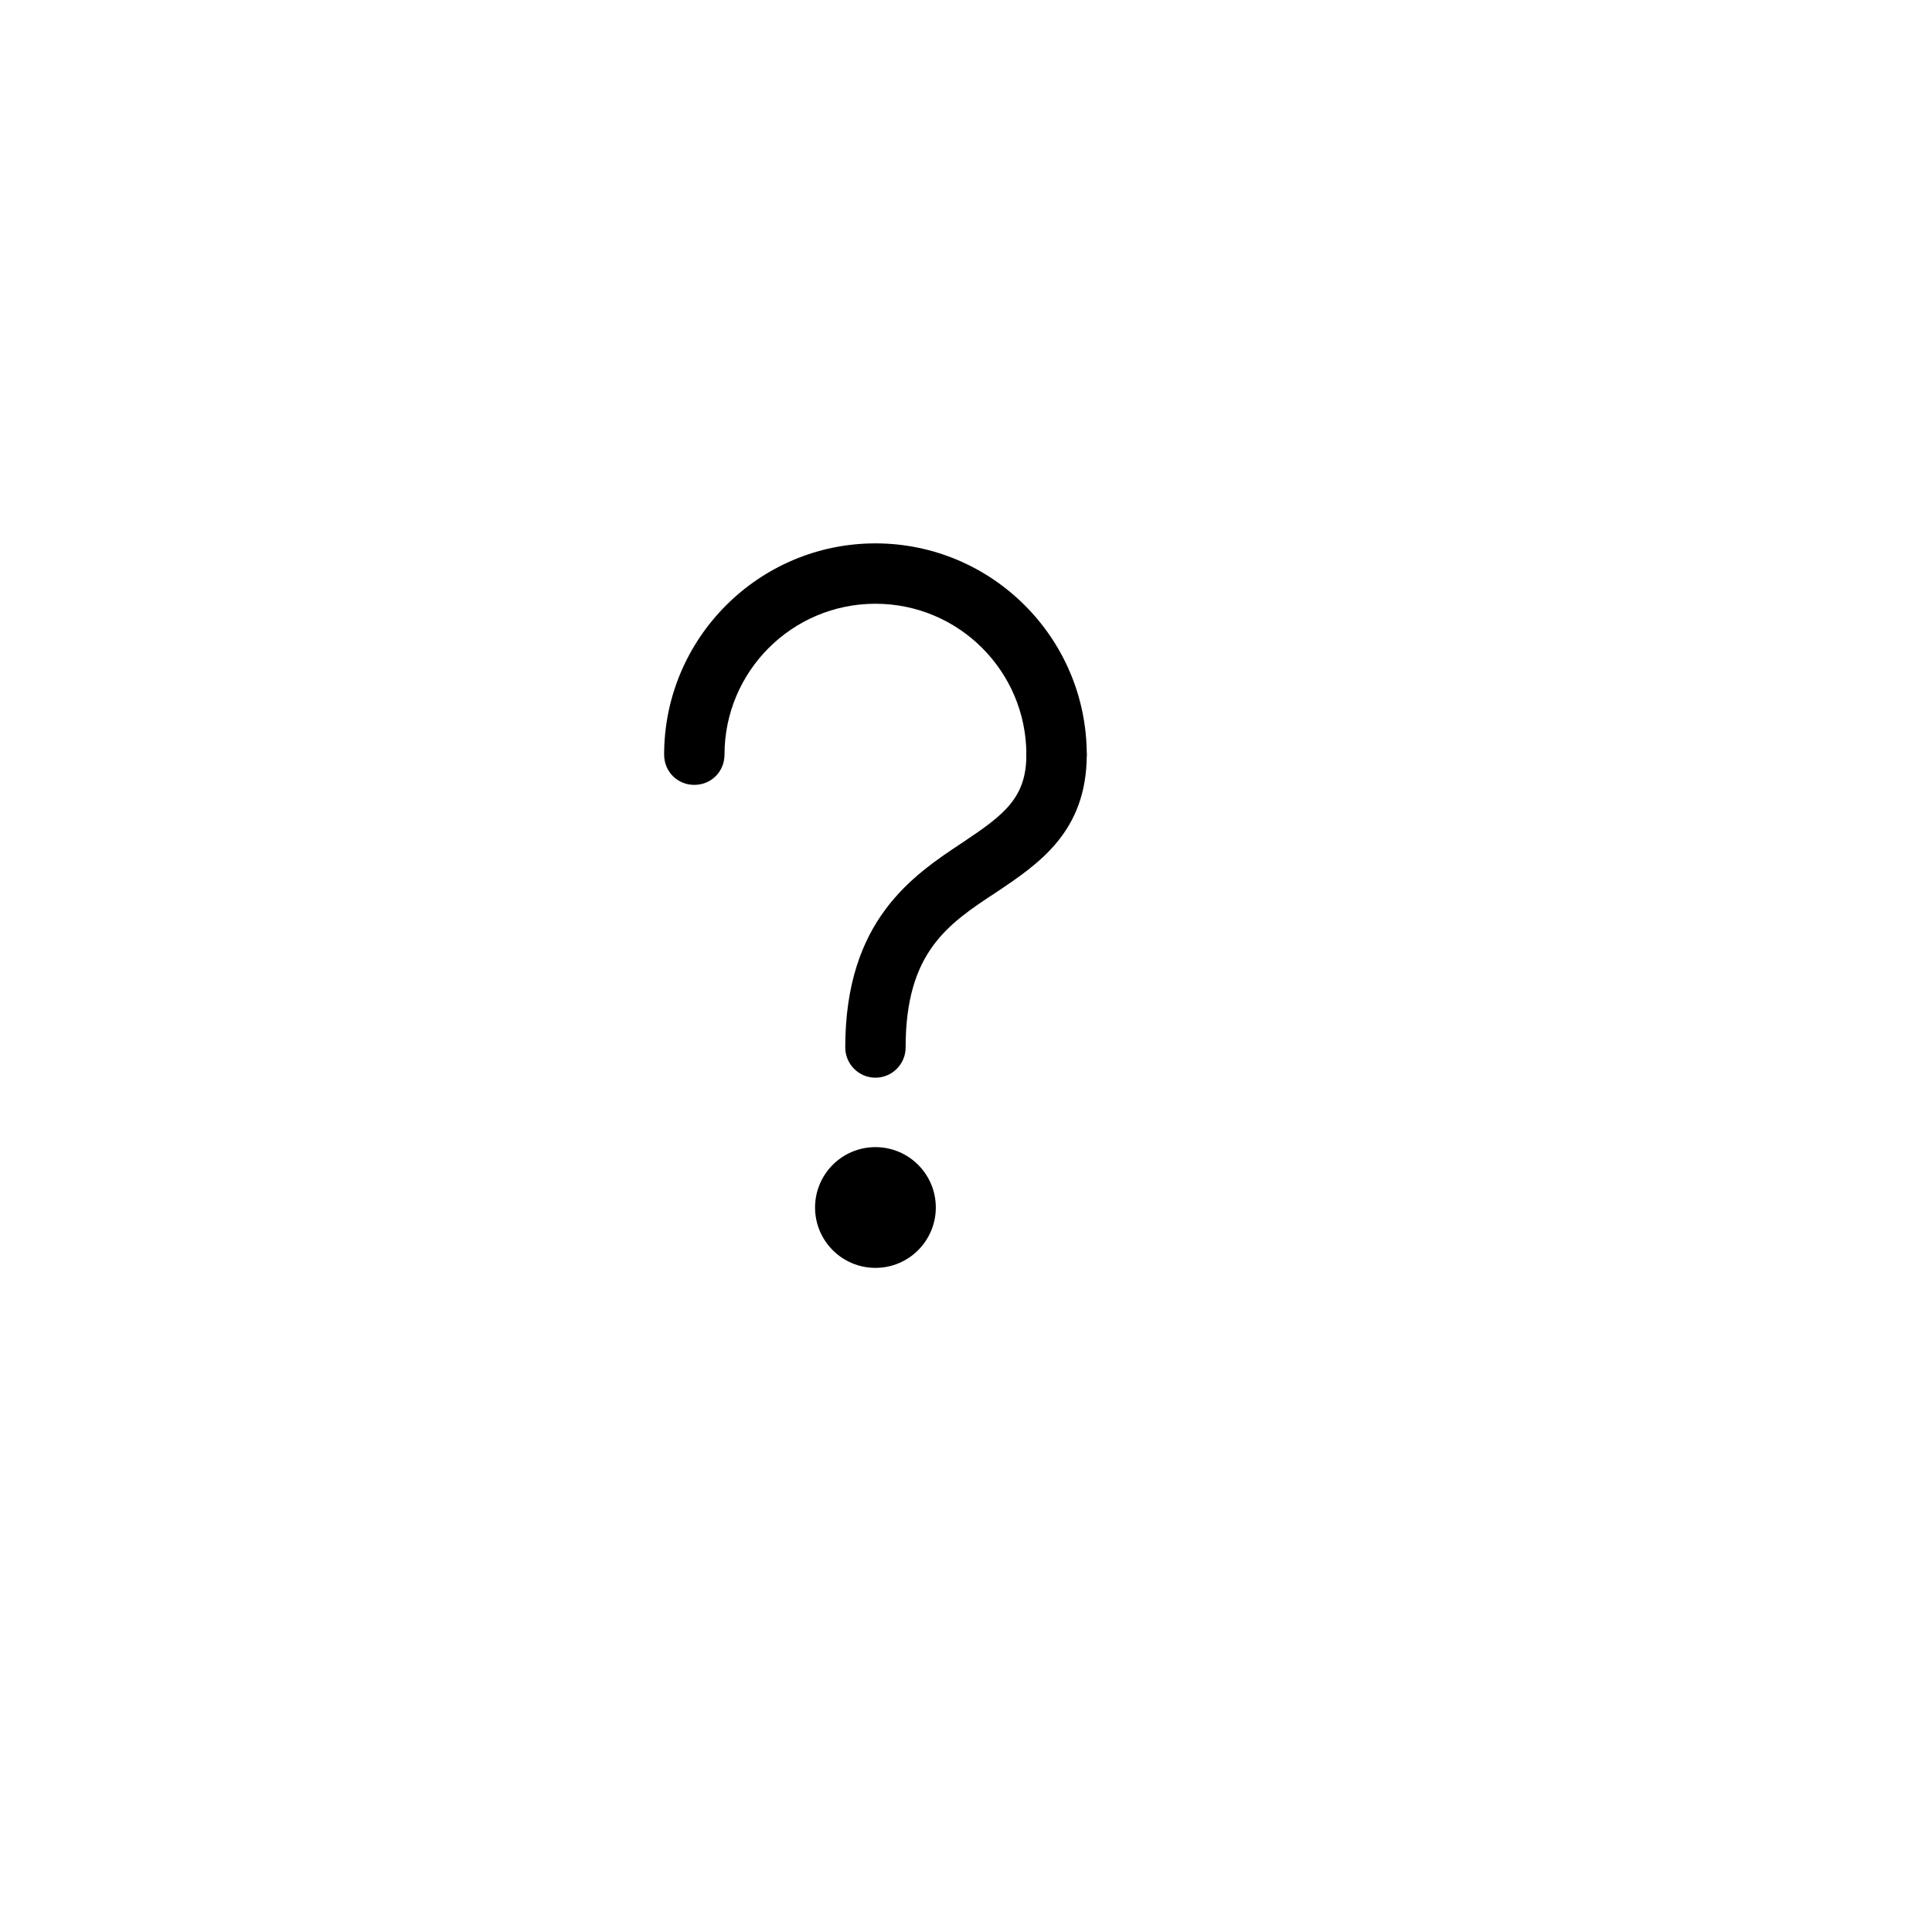
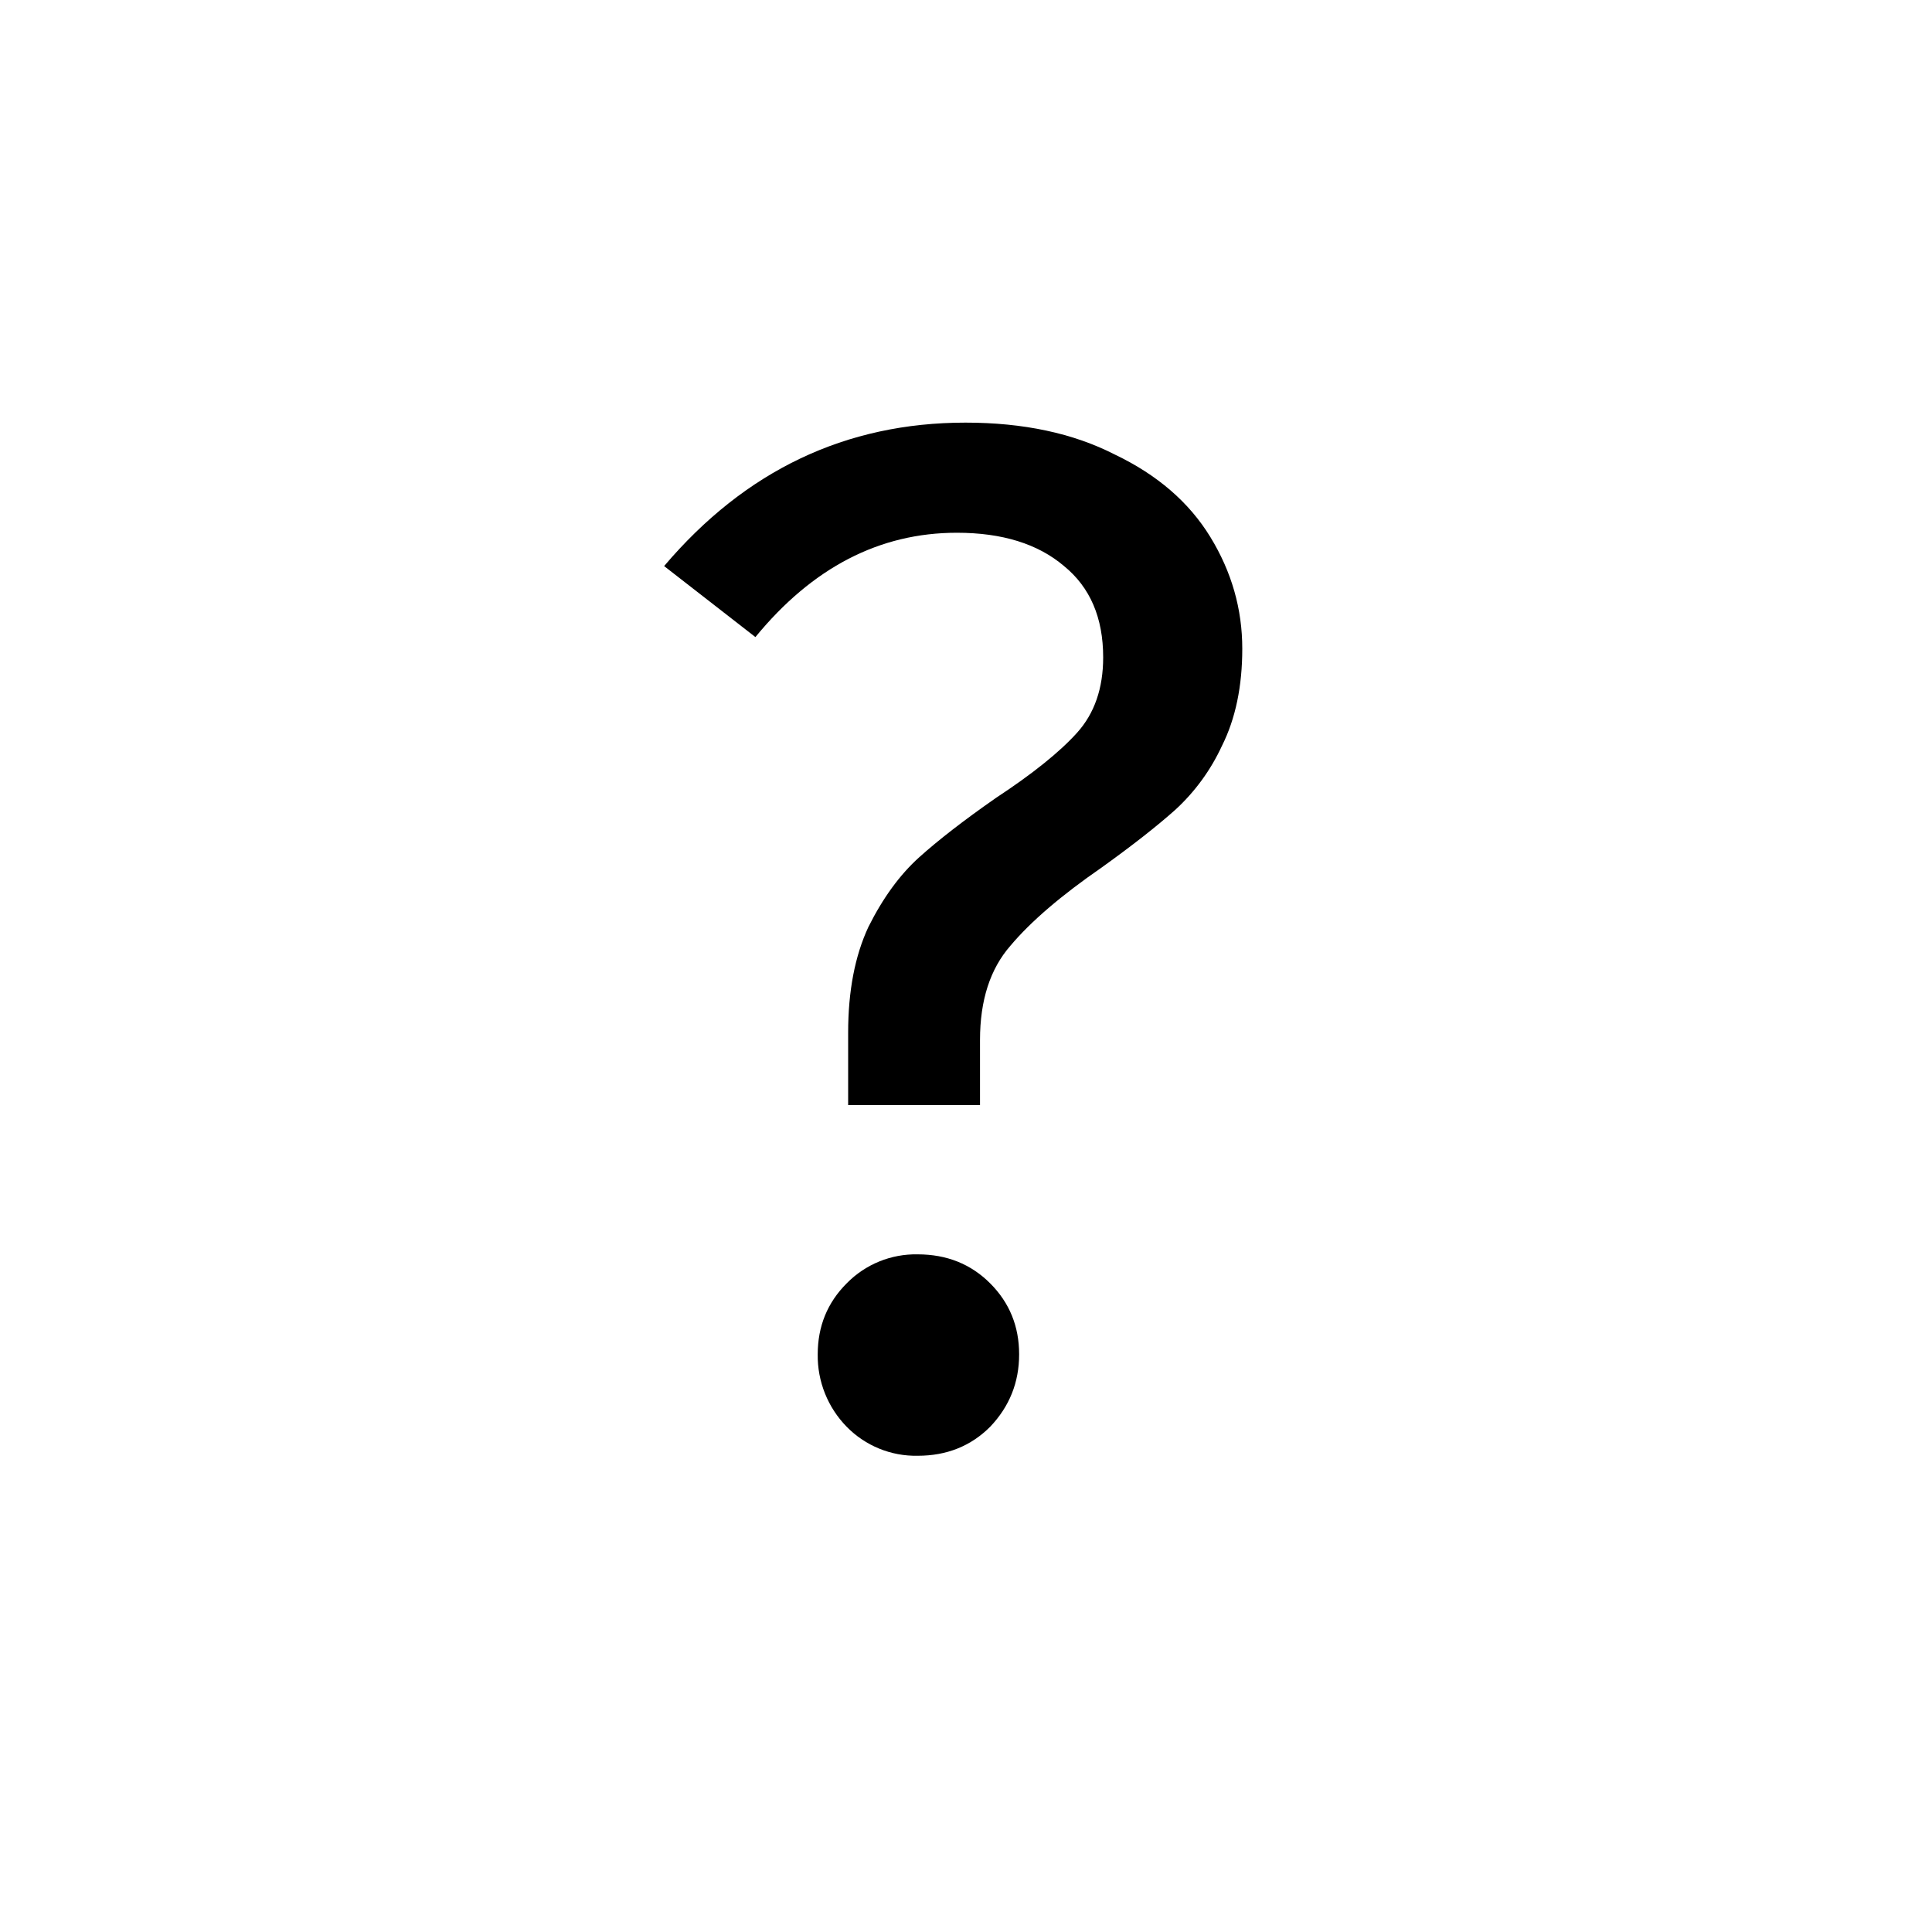
- <svg xmlns="http://www.w3.org/2000/svg" class="hidden" preserveAspectRatio="xMidYMin" viewBox="0 0 32 32" id="question-mark">
-   <path d="M14.5 21a1 1 0 1 0 0-2 1 1 0 0 0 0 2ZM17.5 13c-.28 0-.5-.22-.5-.5a2.5 2.5 0 0 0-5 0c0 .28-.22.5-.5.5s-.5-.22-.5-.5c0-1.93 1.57-3.5 3.5-3.5s3.5 1.57 3.5 3.5c0 .28-.22.5-.5.5Z" />
-   <path d="M14.5 17.85c-.28 0-.5-.23-.5-.5 0-2.11 1.12-2.85 1.95-3.4.69-.46 1.05-.74 1.05-1.45 0-.28.22-.5.5-.5s.5.22.5.5c0 1.28-.8 1.81-1.5 2.28-.81.53-1.5 1-1.5 2.57 0 .27-.22.5-.5.5Z" />
+ <svg xmlns="http://www.w3.org/2000/svg" id="question-mark" width="32" height="32">
+   <path d="M15.992 7c.96 0 1.784.176 2.472.528.704.336 1.232.792 1.584 1.368.352.576.528 1.192.528 1.848 0 .624-.112 1.16-.336 1.608a3.336 3.336 0 0 1-.768 1.056c-.304.272-.712.592-1.224.96-.672.464-1.176.896-1.512 1.296-.336.384-.504.904-.504 1.56v1.08h-2.184v-1.2c0-.688.112-1.272.336-1.752.24-.48.52-.864.84-1.152.32-.288.744-.616 1.272-.984.608-.4 1.056-.76 1.344-1.08.288-.32.432-.736.432-1.248 0-.656-.216-1.16-.648-1.512-.432-.368-1.024-.552-1.776-.552-1.28 0-2.392.576-3.336 1.728L11 9.376C12.344 7.792 14.008 7 15.992 7ZM15.2 20.776c.48 0 .88.16 1.2.48.32.32.48.712.48 1.176 0 .464-.16.864-.48 1.2-.32.32-.72.48-1.2.48a1.6 1.6 0 0 1-1.176-.48 1.68 1.68 0 0 1-.48-1.2c0-.464.16-.856.48-1.176a1.6 1.6 0 0 1 1.176-.48Z" />
</svg>
